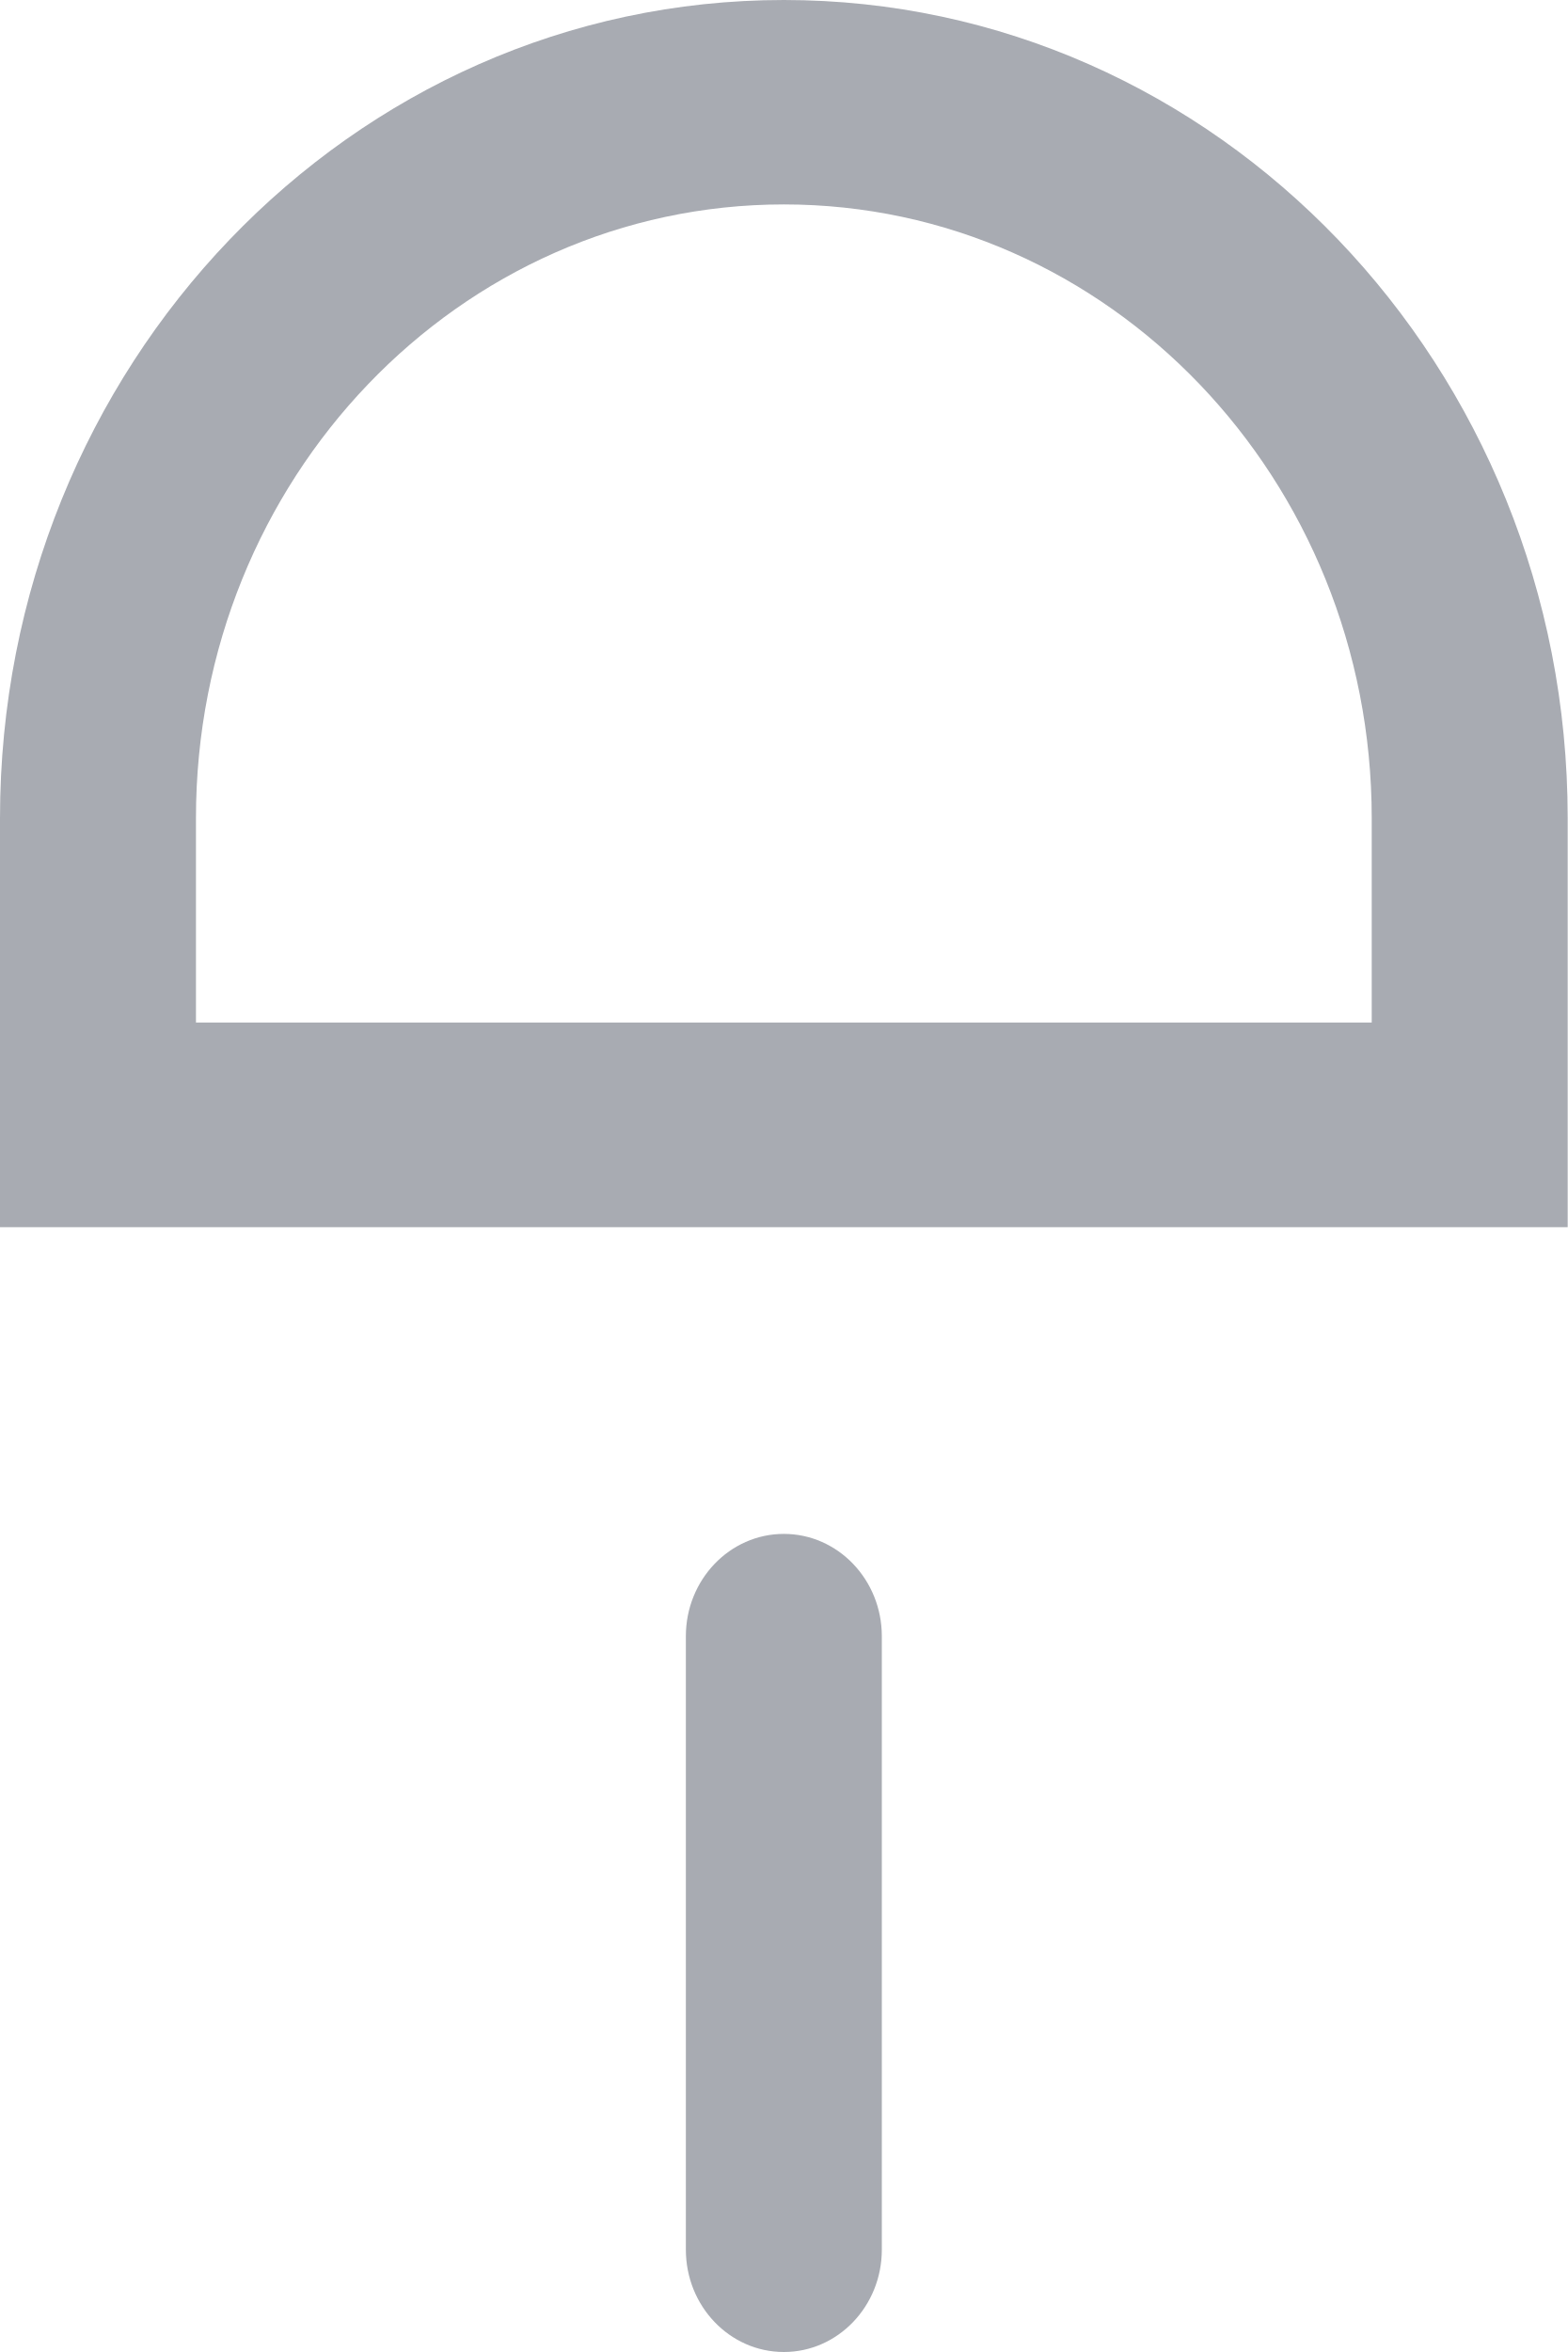
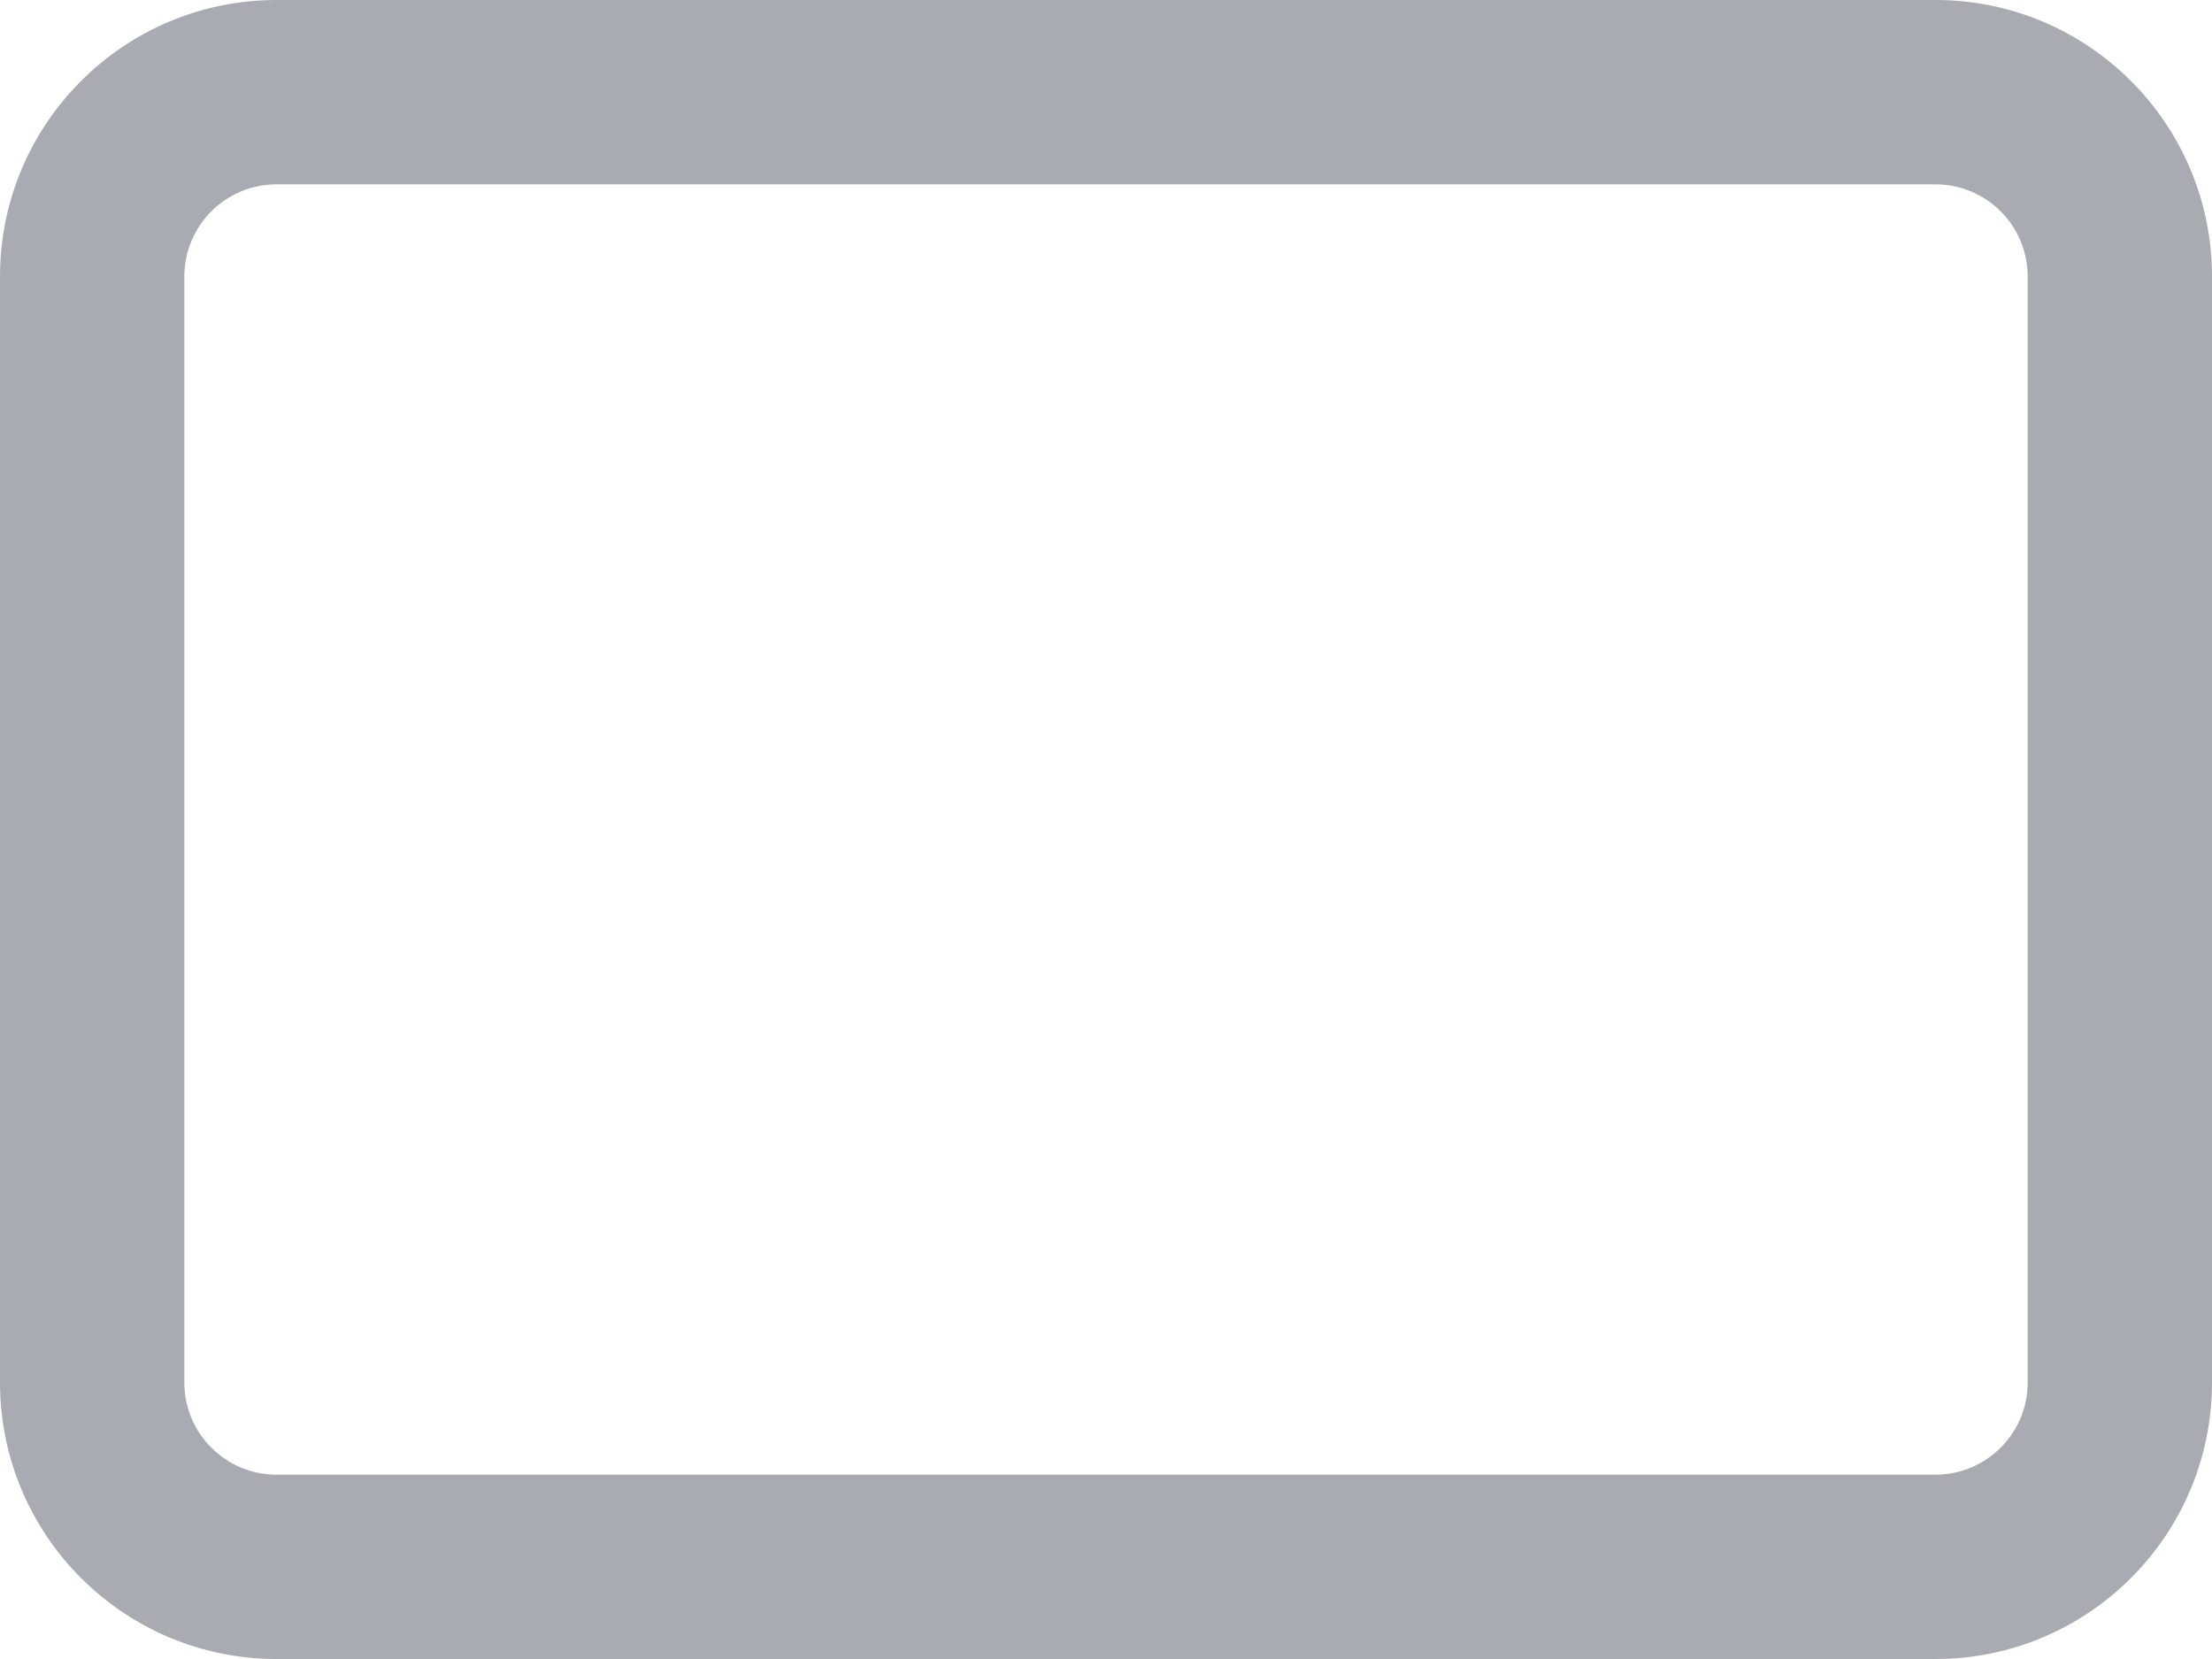
- <svg xmlns="http://www.w3.org/2000/svg" version="1.1" width="8px" height="12px">
-   <g transform="matrix(1 0 0 1 -4 -11 )">
-     <path d="M 4 12  C 3.724 12  3.5 11.766  3.5 11.478  C 3.5 11.478  3.5 8.348  3.5 8.348  C 3.5 8.06  3.724 7.826  4 7.826  C 4.276 7.826  4.5 8.06  4.5 8.348  C 4.5 8.348  4.5 11.478  4.5 11.478  C 4.5 11.766  4.276 12  4 12  Z M 0 6.261  C 0 6.261  0 4.174  0 4.174  C 0 1.869  1.791 0  4 0  C 6.209 0  8 1.869  8 4.174  C 8 4.174  8 6.261  8 6.261  L 0 6.261  Z M 4 1.043  C 2.343 1.043  1 2.445  1 4.174  C 1 4.174  1 5.217  1 5.217  L 7 5.217  C 7 5.217  7 4.174  7 4.174  C 7 2.445  5.657 1.043  4 1.043  Z " fill-rule="nonzero" fill="#a8abb2" stroke="none" transform="matrix(1 0 0 1 4 11 )" />
+ <svg xmlns="http://www.w3.org/2000/svg" version="1.1" width="12px" height="9px">
+   <g transform="matrix(1 0 0 1 -2 -16 )">
+     <path d="M 0 7.5  C 0 7.5  0 1.5  0 1.5  C 0 0.672  0.672 0  1.5 0  C 1.5 0  10.5 0  10.5 0  C 11.328 0  12 0.672  12 1.5  C 12 1.5  12 7.5  12 7.5  C 12 8.328  11.328 9  10.5 9  C 10.5 9  1.5 9  1.5 9  C 0.672 9  0 8.328  0 7.5  Z M 11 1.5  C 11 1.224  10.776 1  10.5 1  C 10.5 1  1.5 1  1.5 1  C 1.224 1  1 1.224  1 1.5  C 1 1.5  1 7.5  1 7.5  C 1 7.776  1.224 8  1.5 8  C 1.5 8  10.5 8  10.5 8  C 10.776 8  11 7.776  11 7.5  C 11 7.5  11 1.5  11 1.5  Z " fill-rule="nonzero" fill="#a8abb2" stroke="none" transform="matrix(1 0 0 1 2 16 )" />
  </g>
</svg>
